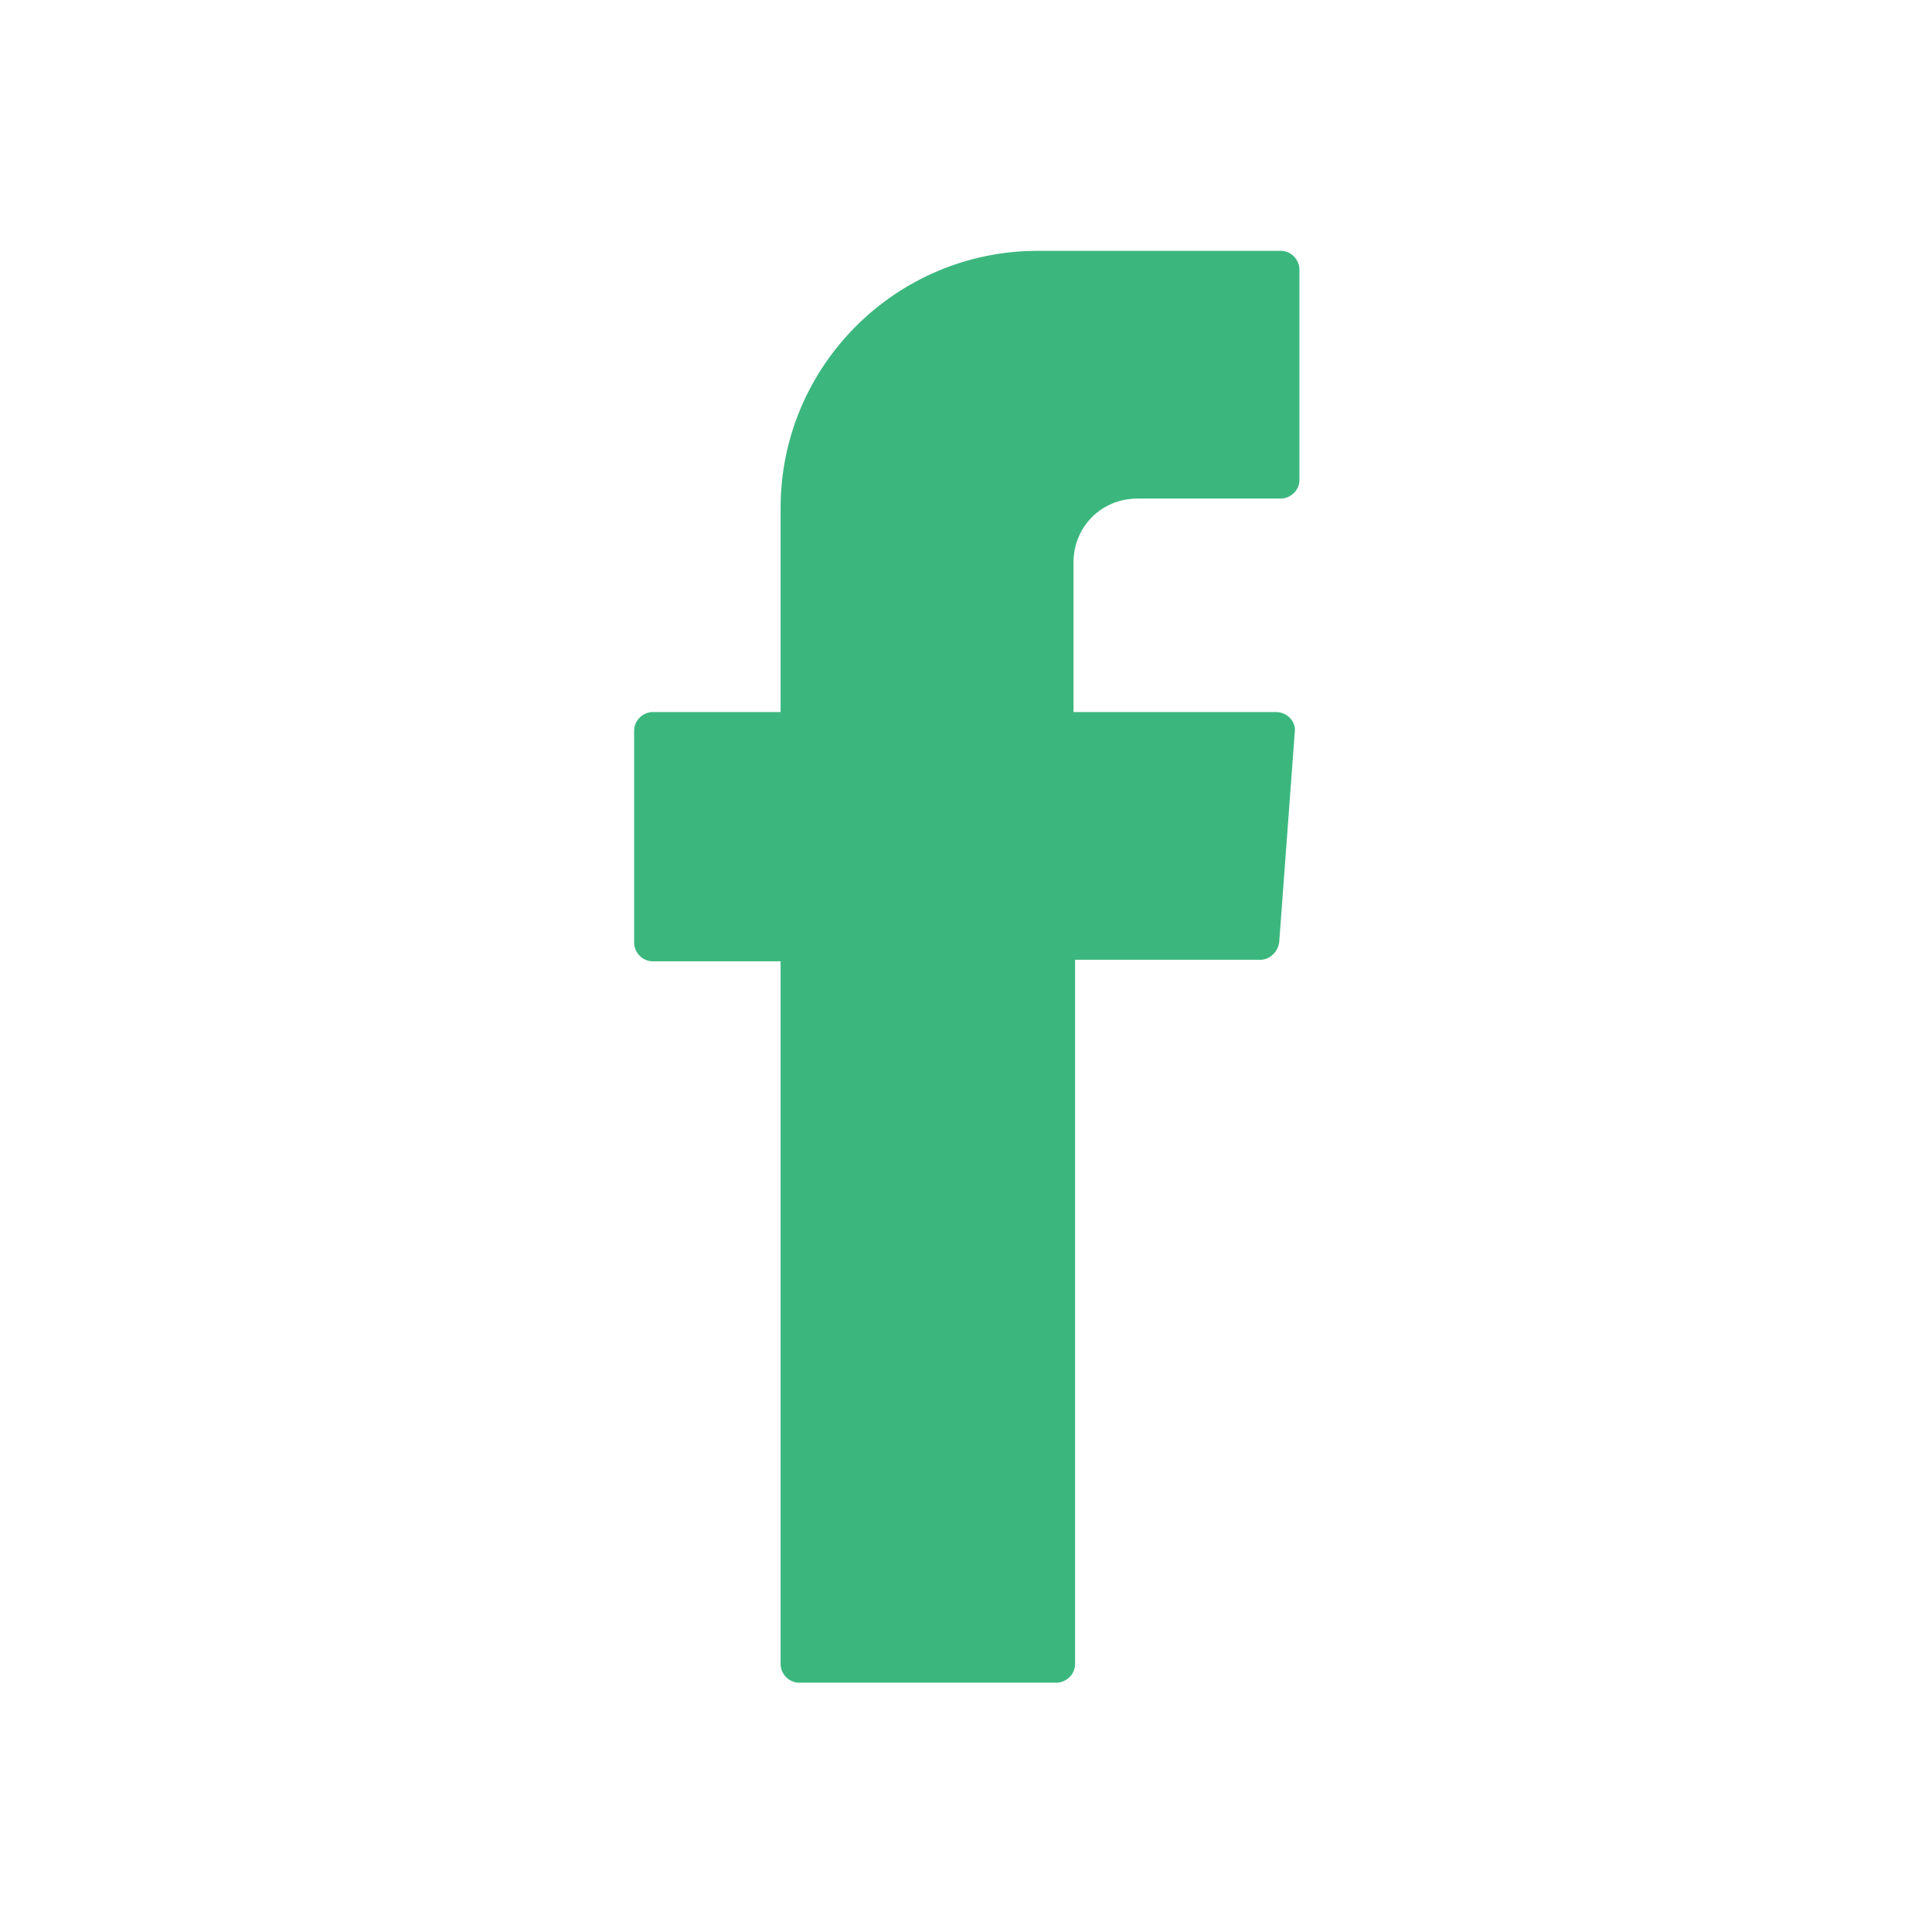
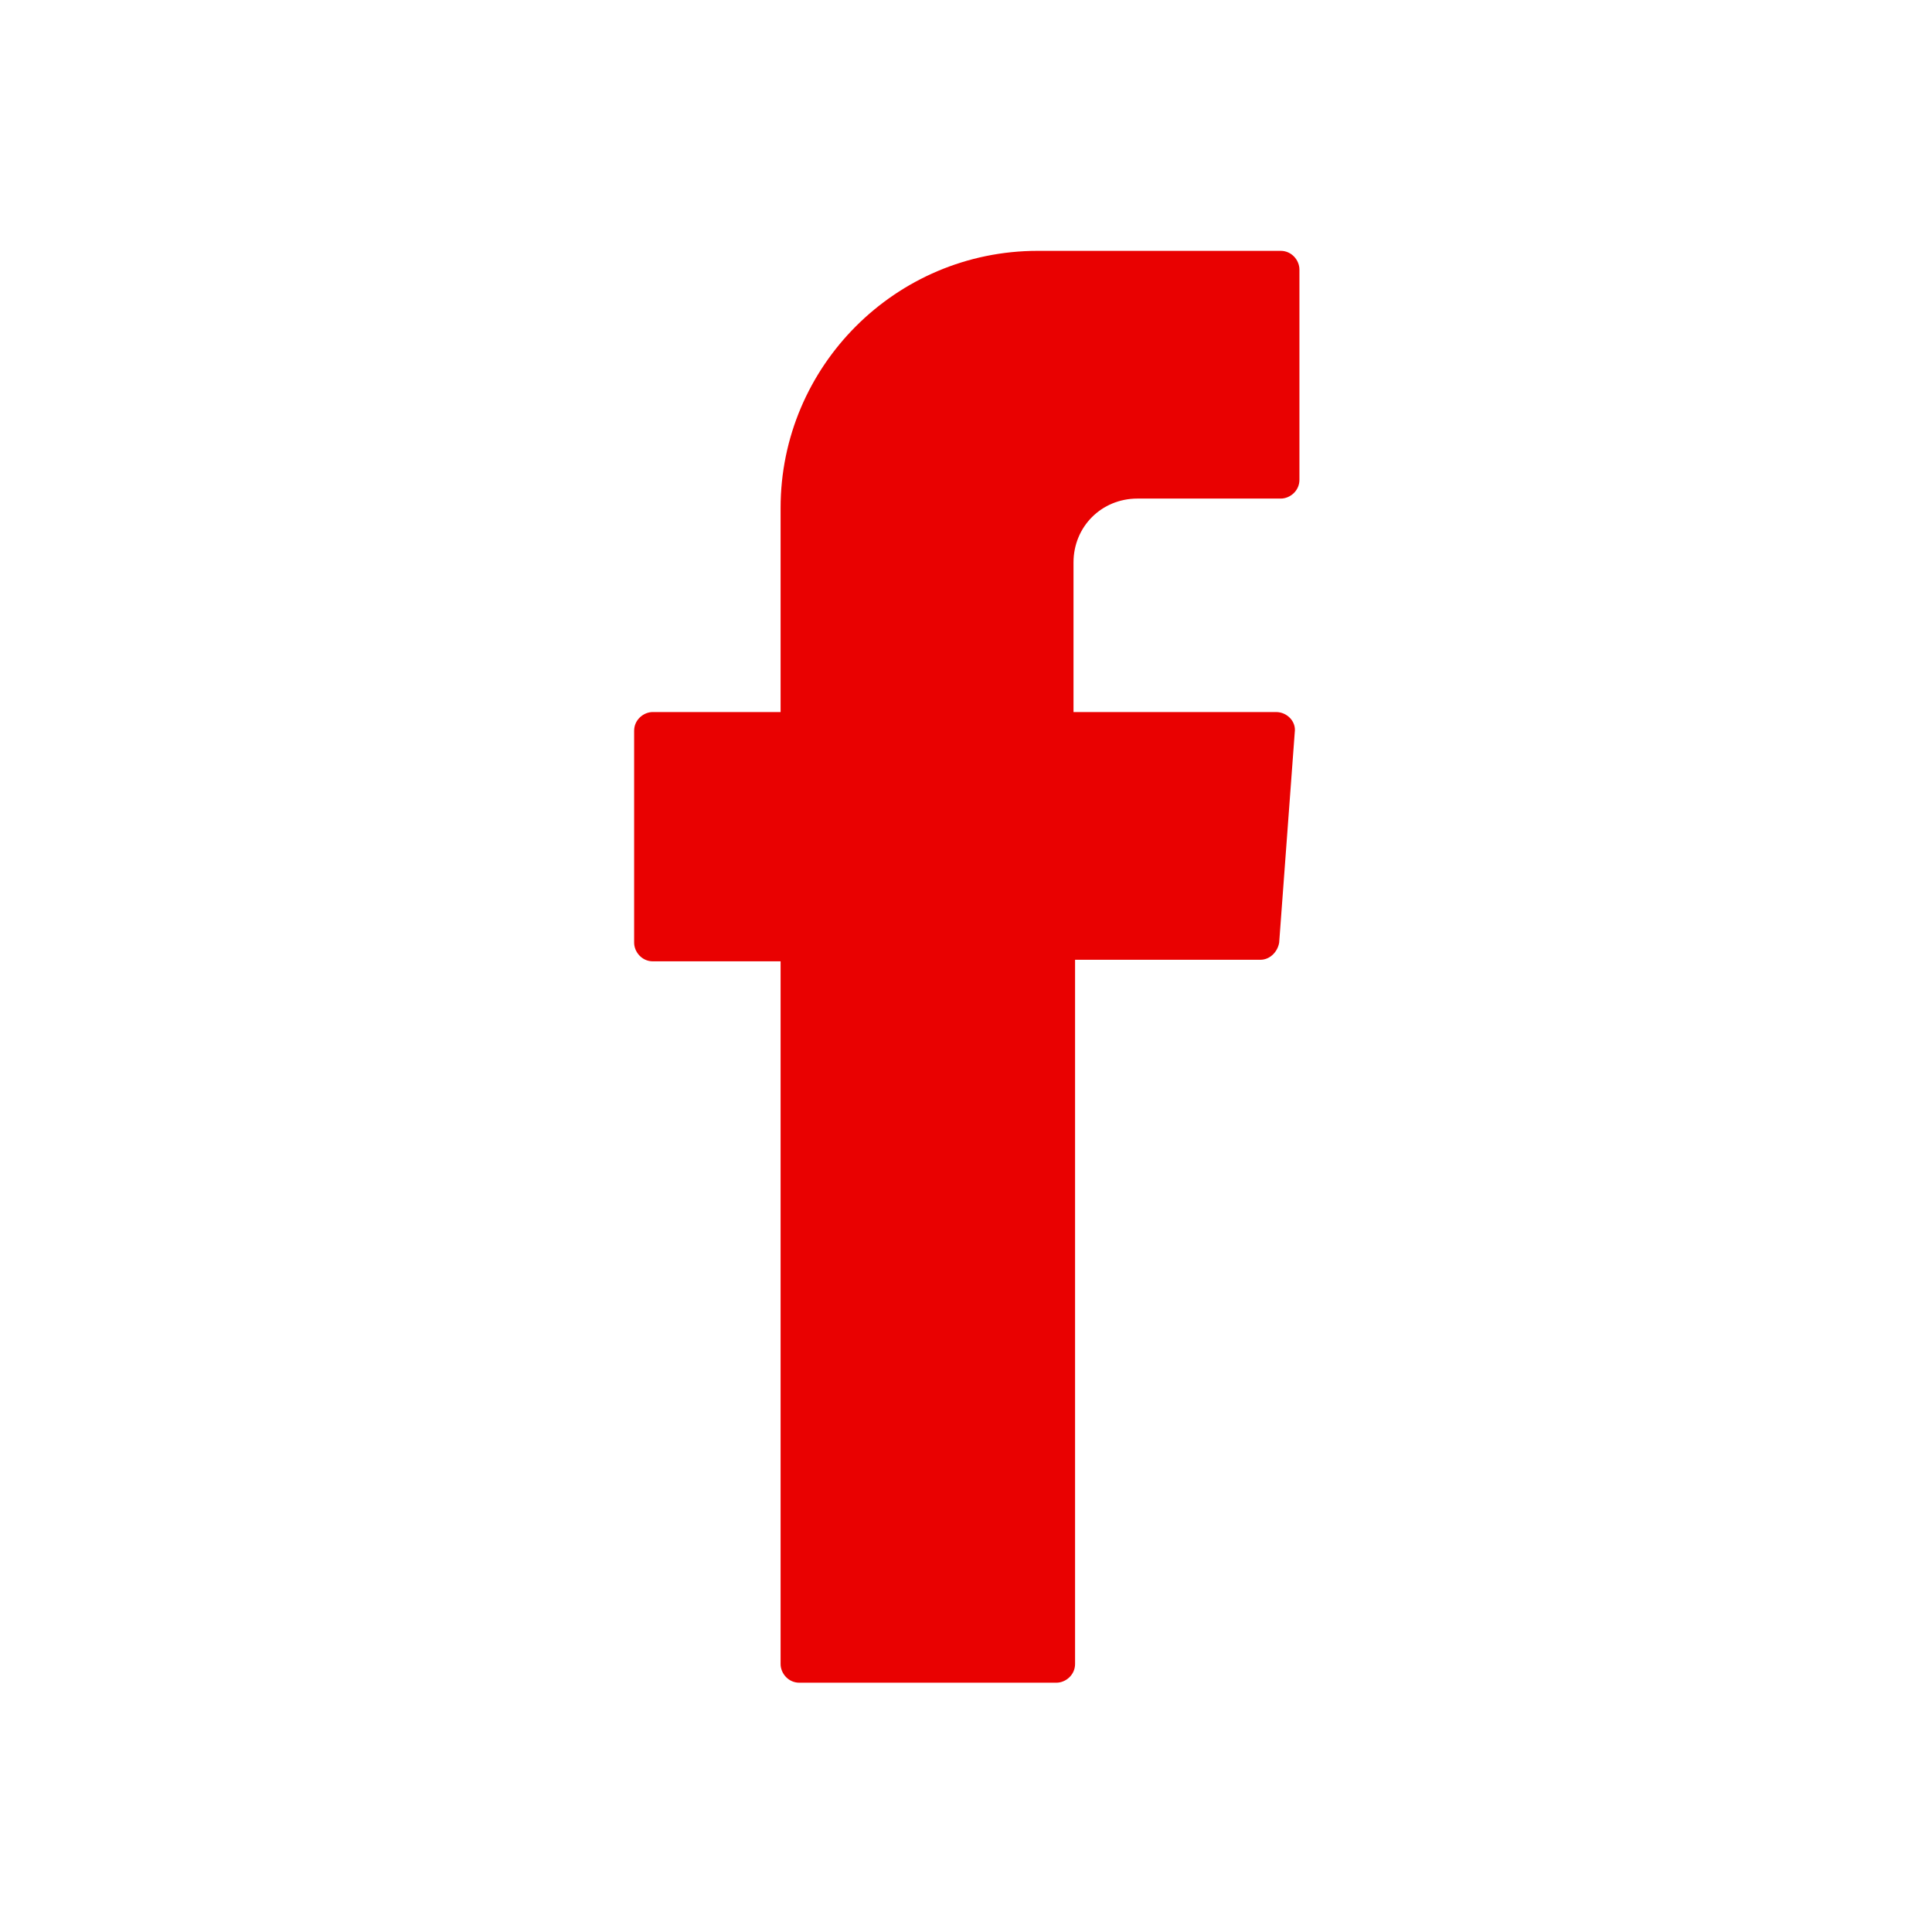
<svg xmlns="http://www.w3.org/2000/svg" enable-background="new 0 0 124 124" viewBox="0 0 124 124">
-   <path fill="#3BB77E" fill-rule="evenodd" d="M50.1,62.4v44.4c0,0.6,0.5,1.2,1.2,1.2h16.5c0.6,0,1.2-0.5,1.2-1.2V61.6h11.9    c0.6,0,1.1-0.5,1.2-1.1L83.1,47c0.1-0.7-0.5-1.3-1.2-1.3H68.9v-9.6c0-2.3,1.8-4.1,4.1-4.1h9.2c0.6,0,1.2-0.5,1.2-1.2V17.3    c0-0.6-0.5-1.2-1.2-1.2H66.6c-9.1,0-16.5,7.4-16.5,16.5v13.1h-8.2c-0.6,0-1.2,0.5-1.2,1.2v13.6c0,0.6,0.5,1.2,1.2,1.2h8.2V62.4z" clip-rule="evenodd" />
+   <path fill="#e90101" fill-rule="evenodd" d="M50.1,62.4v44.4c0,0.6,0.5,1.2,1.2,1.2h16.5c0.6,0,1.2-0.5,1.2-1.2V61.6h11.9    c0.6,0,1.1-0.5,1.2-1.1L83.1,47c0.1-0.7-0.5-1.3-1.2-1.3H68.9v-9.6c0-2.3,1.8-4.1,4.1-4.1h9.2c0.6,0,1.2-0.5,1.2-1.2V17.3    c0-0.6-0.5-1.2-1.2-1.2H66.6c-9.1,0-16.5,7.4-16.5,16.5v13.1h-8.2c-0.6,0-1.2,0.5-1.2,1.2v13.6c0,0.6,0.5,1.2,1.2,1.2h8.2V62.4z" clip-rule="evenodd" />
</svg>
